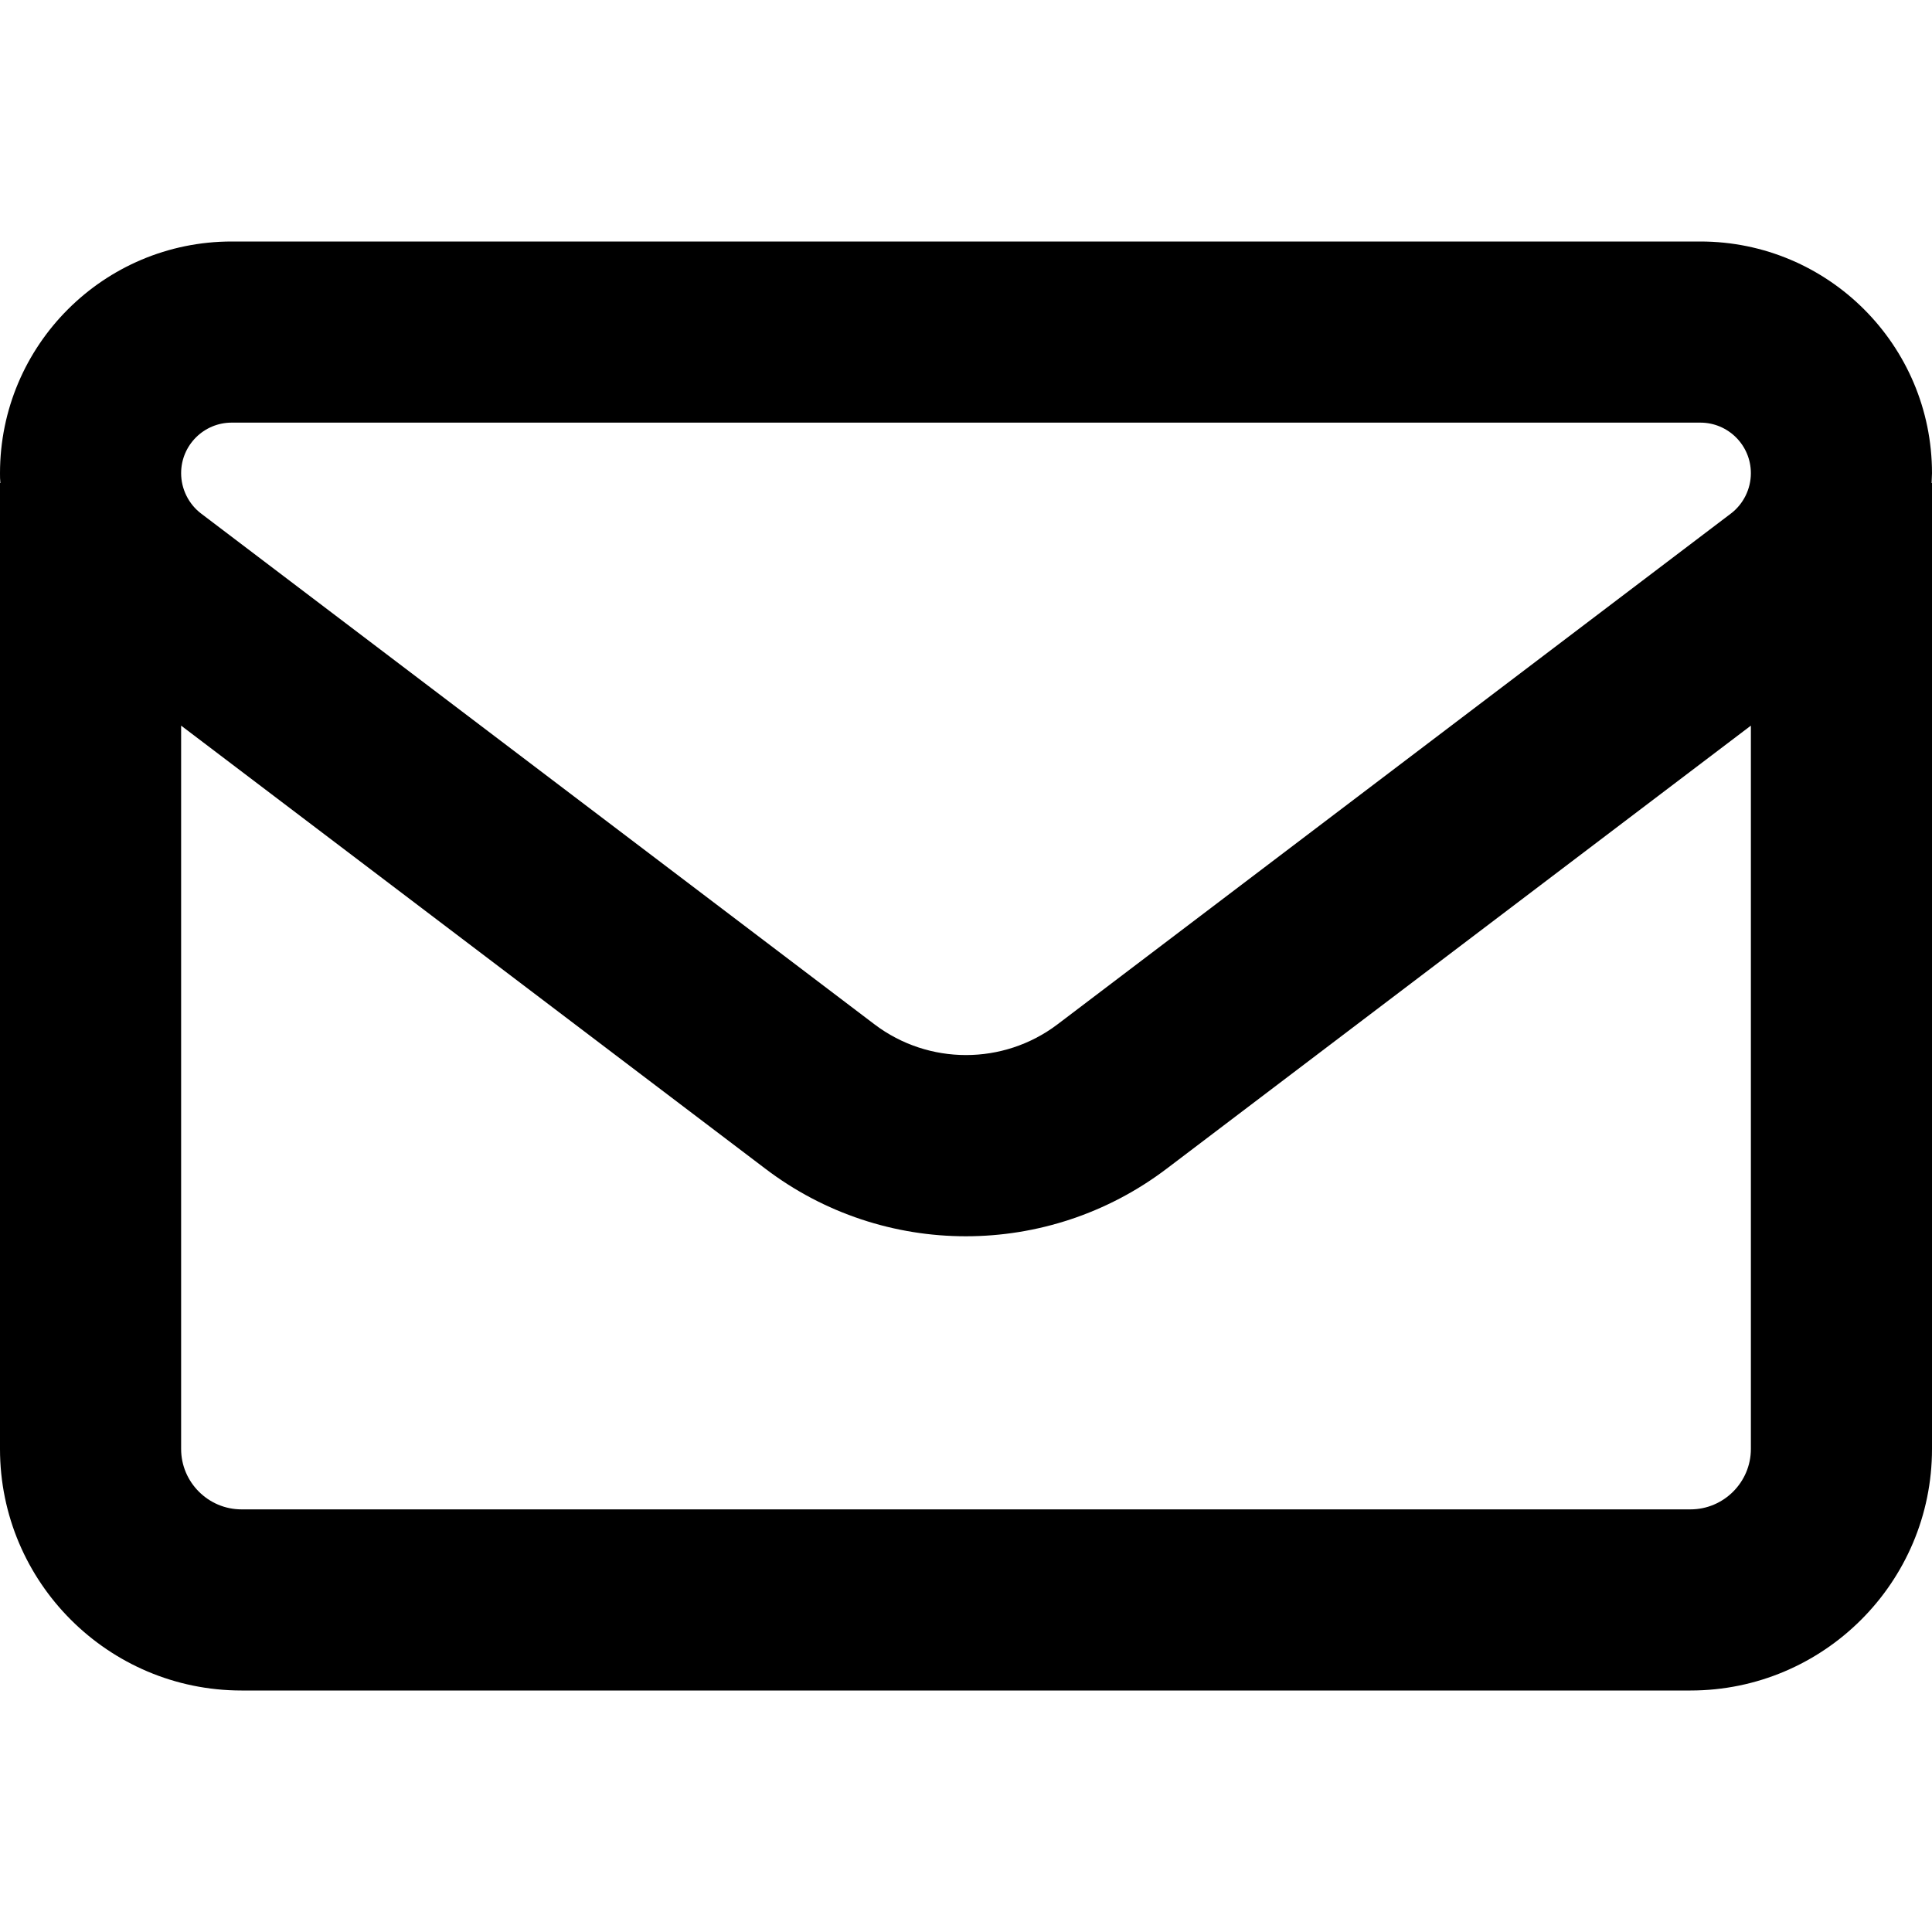
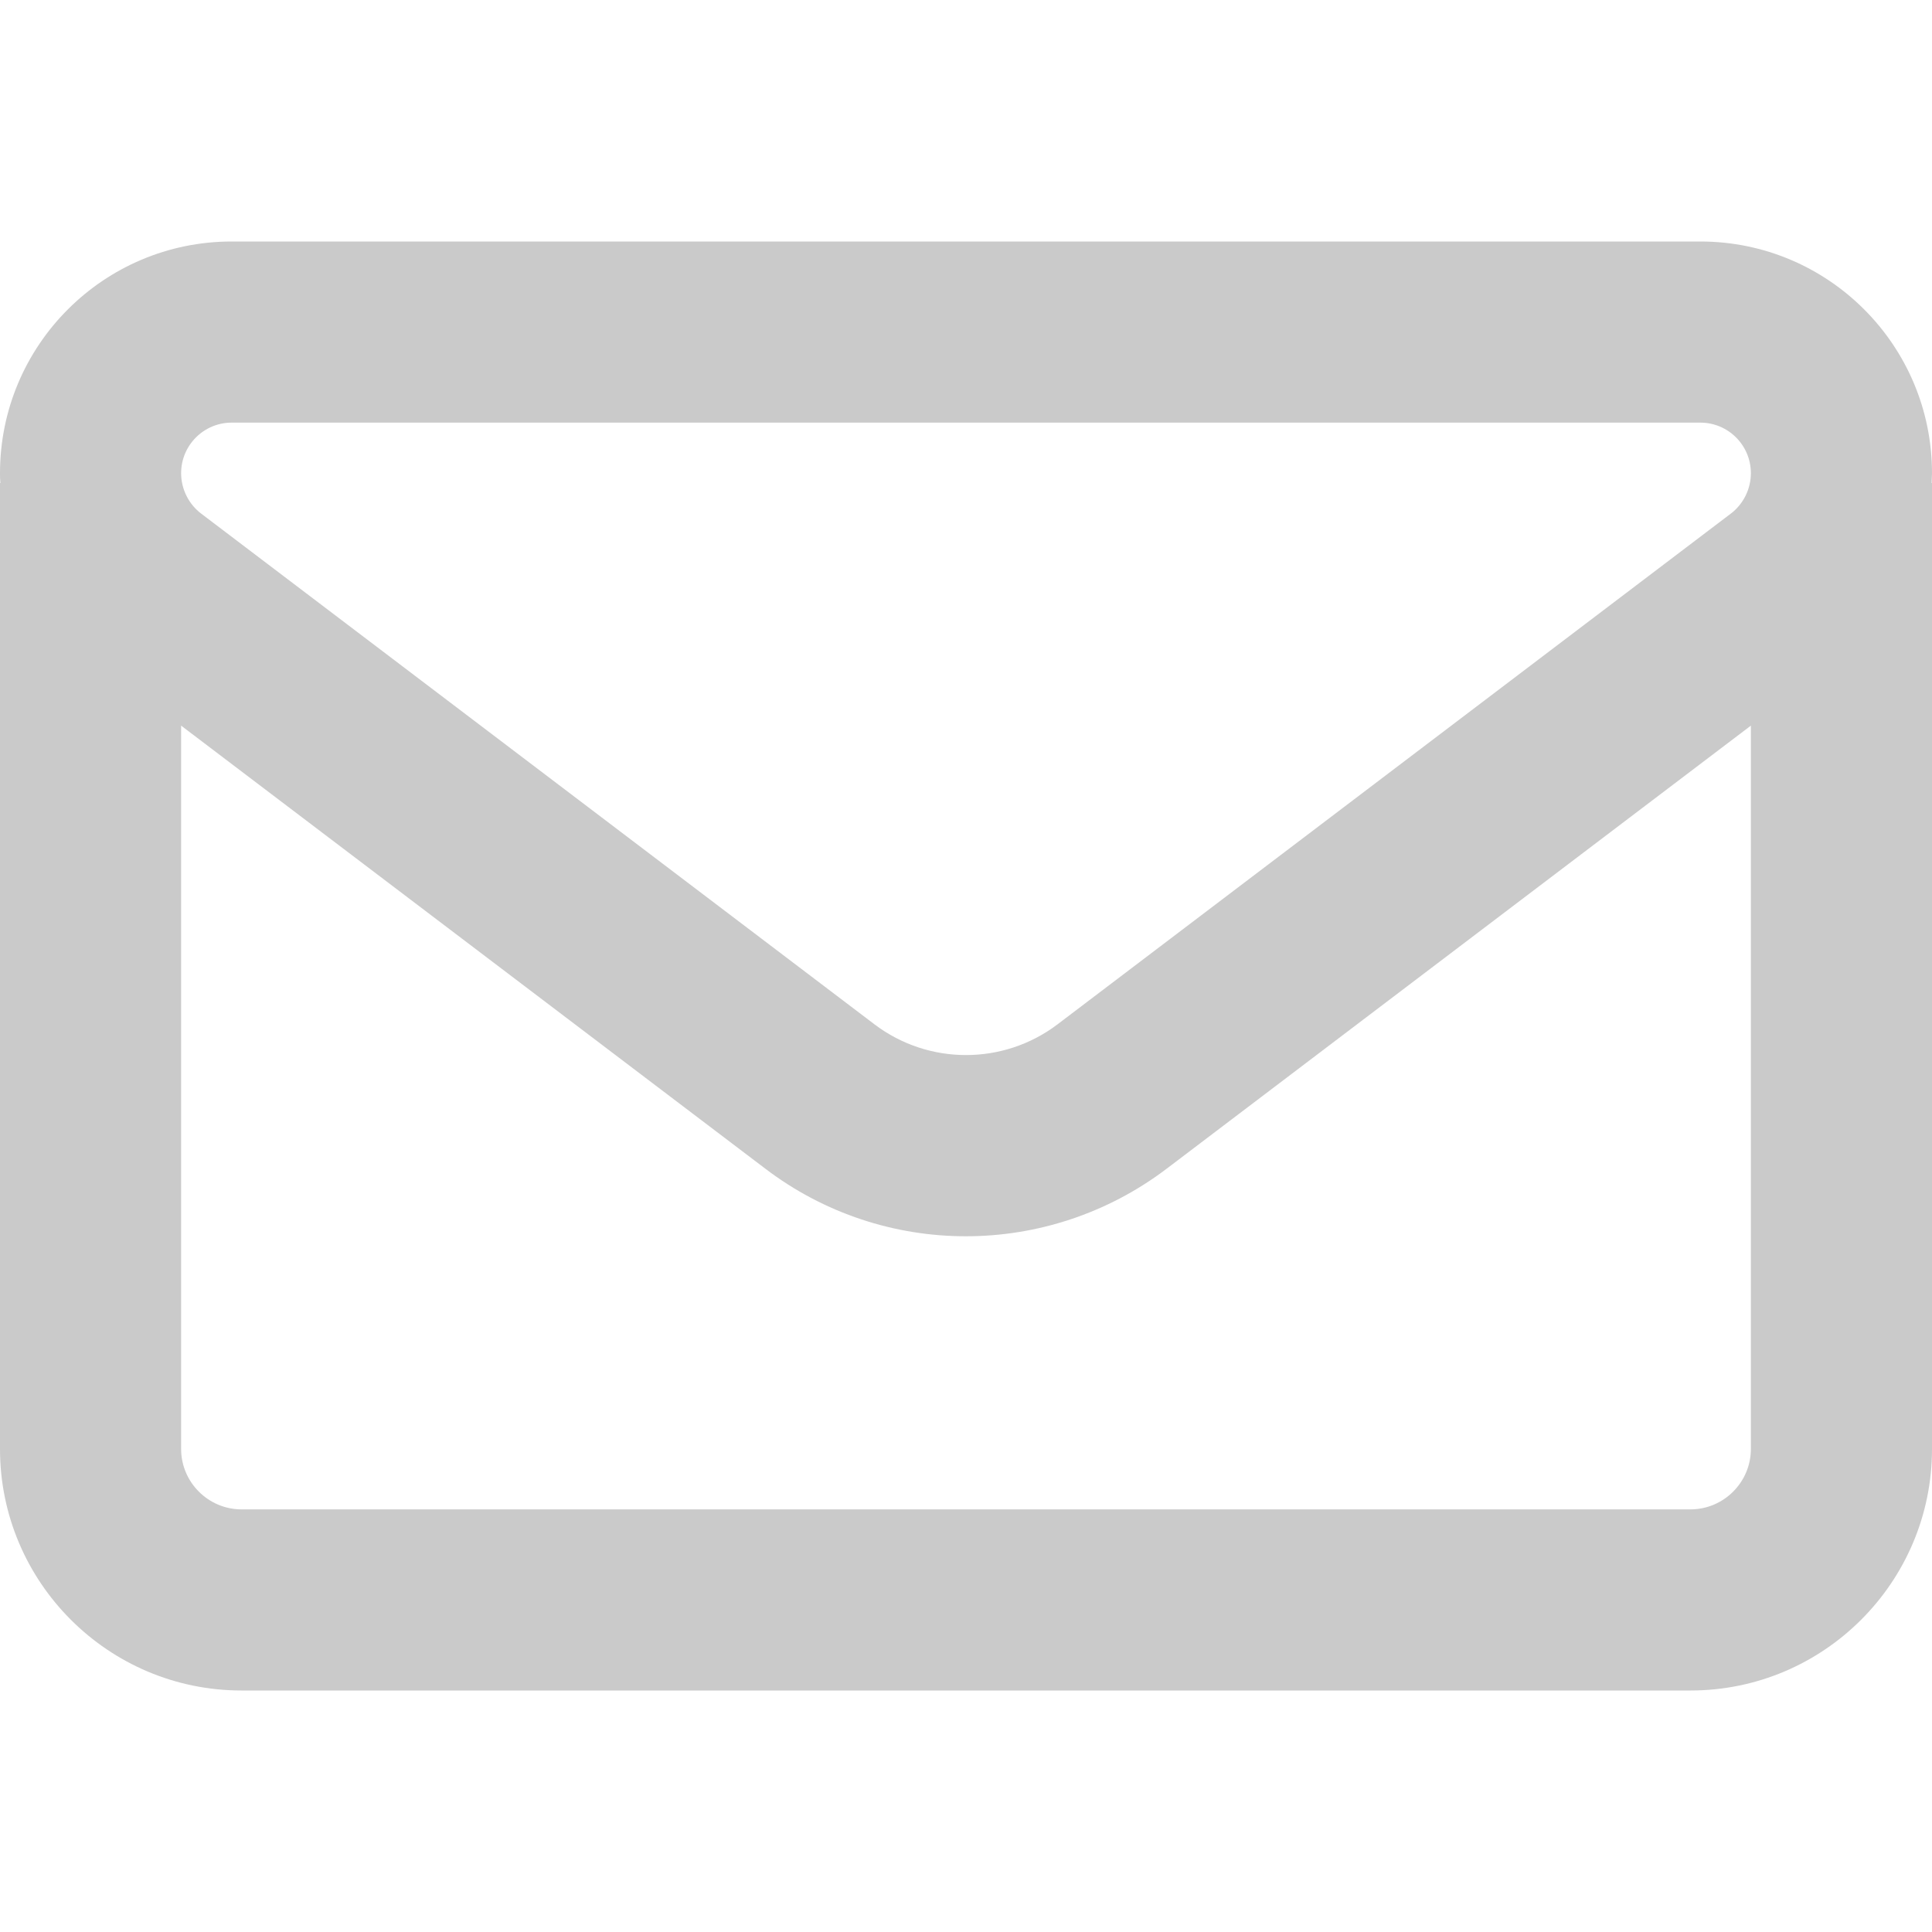
<svg xmlns="http://www.w3.org/2000/svg" viewBox="0 0 512 512">
-   <path d="M61.4 64C27.5 64 0 91.5 0 125.4 0 126.3 0 127.1 .1 128L0 128 0 384c0 35.3 28.7 64 64 64l384 0c35.3 0 64-28.7 64-64l0-256-.1 0c0-.9 .1-1.7 .1-2.6 0-33.9-27.5-61.4-61.4-61.4L61.4 64zM464 192.3L464 384c0 8.8-7.2 16-16 16L64 400c-8.8 0-16-7.2-16-16l0-191.7 154.8 117.4c31.4 23.9 74.9 23.9 106.4 0L464 192.3zM48 125.4C48 118 54 112 61.4 112l389.2 0c7.4 0 13.4 6 13.4 13.4 0 4.2-2 8.2-5.3 10.7L280.2 271.5c-14.3 10.8-34.1 10.8-48.4 0L53.3 136.1c-3.3-2.5-5.3-6.5-5.3-10.7z" />
+   <path fill="#cacaca" d="M61.4 64C27.5 64 0 91.5 0 125.4 0 126.3 0 127.1 .1 128L0 128 0 384c0 35.3 28.7 64 64 64l384 0c35.3 0 64-28.7 64-64l0-256-.1 0c0-.9 .1-1.7 .1-2.6 0-33.9-27.5-61.4-61.4-61.4L61.4 64zM464 192.3L464 384c0 8.8-7.2 16-16 16L64 400c-8.8 0-16-7.2-16-16l0-191.7 154.8 117.4c31.4 23.9 74.9 23.9 106.4 0L464 192.3zM48 125.4C48 118 54 112 61.4 112l389.2 0c7.4 0 13.4 6 13.4 13.4 0 4.2-2 8.2-5.3 10.7L280.2 271.5c-14.3 10.8-34.1 10.8-48.4 0L53.3 136.1c-3.3-2.5-5.3-6.5-5.3-10.7z" />
</svg>
